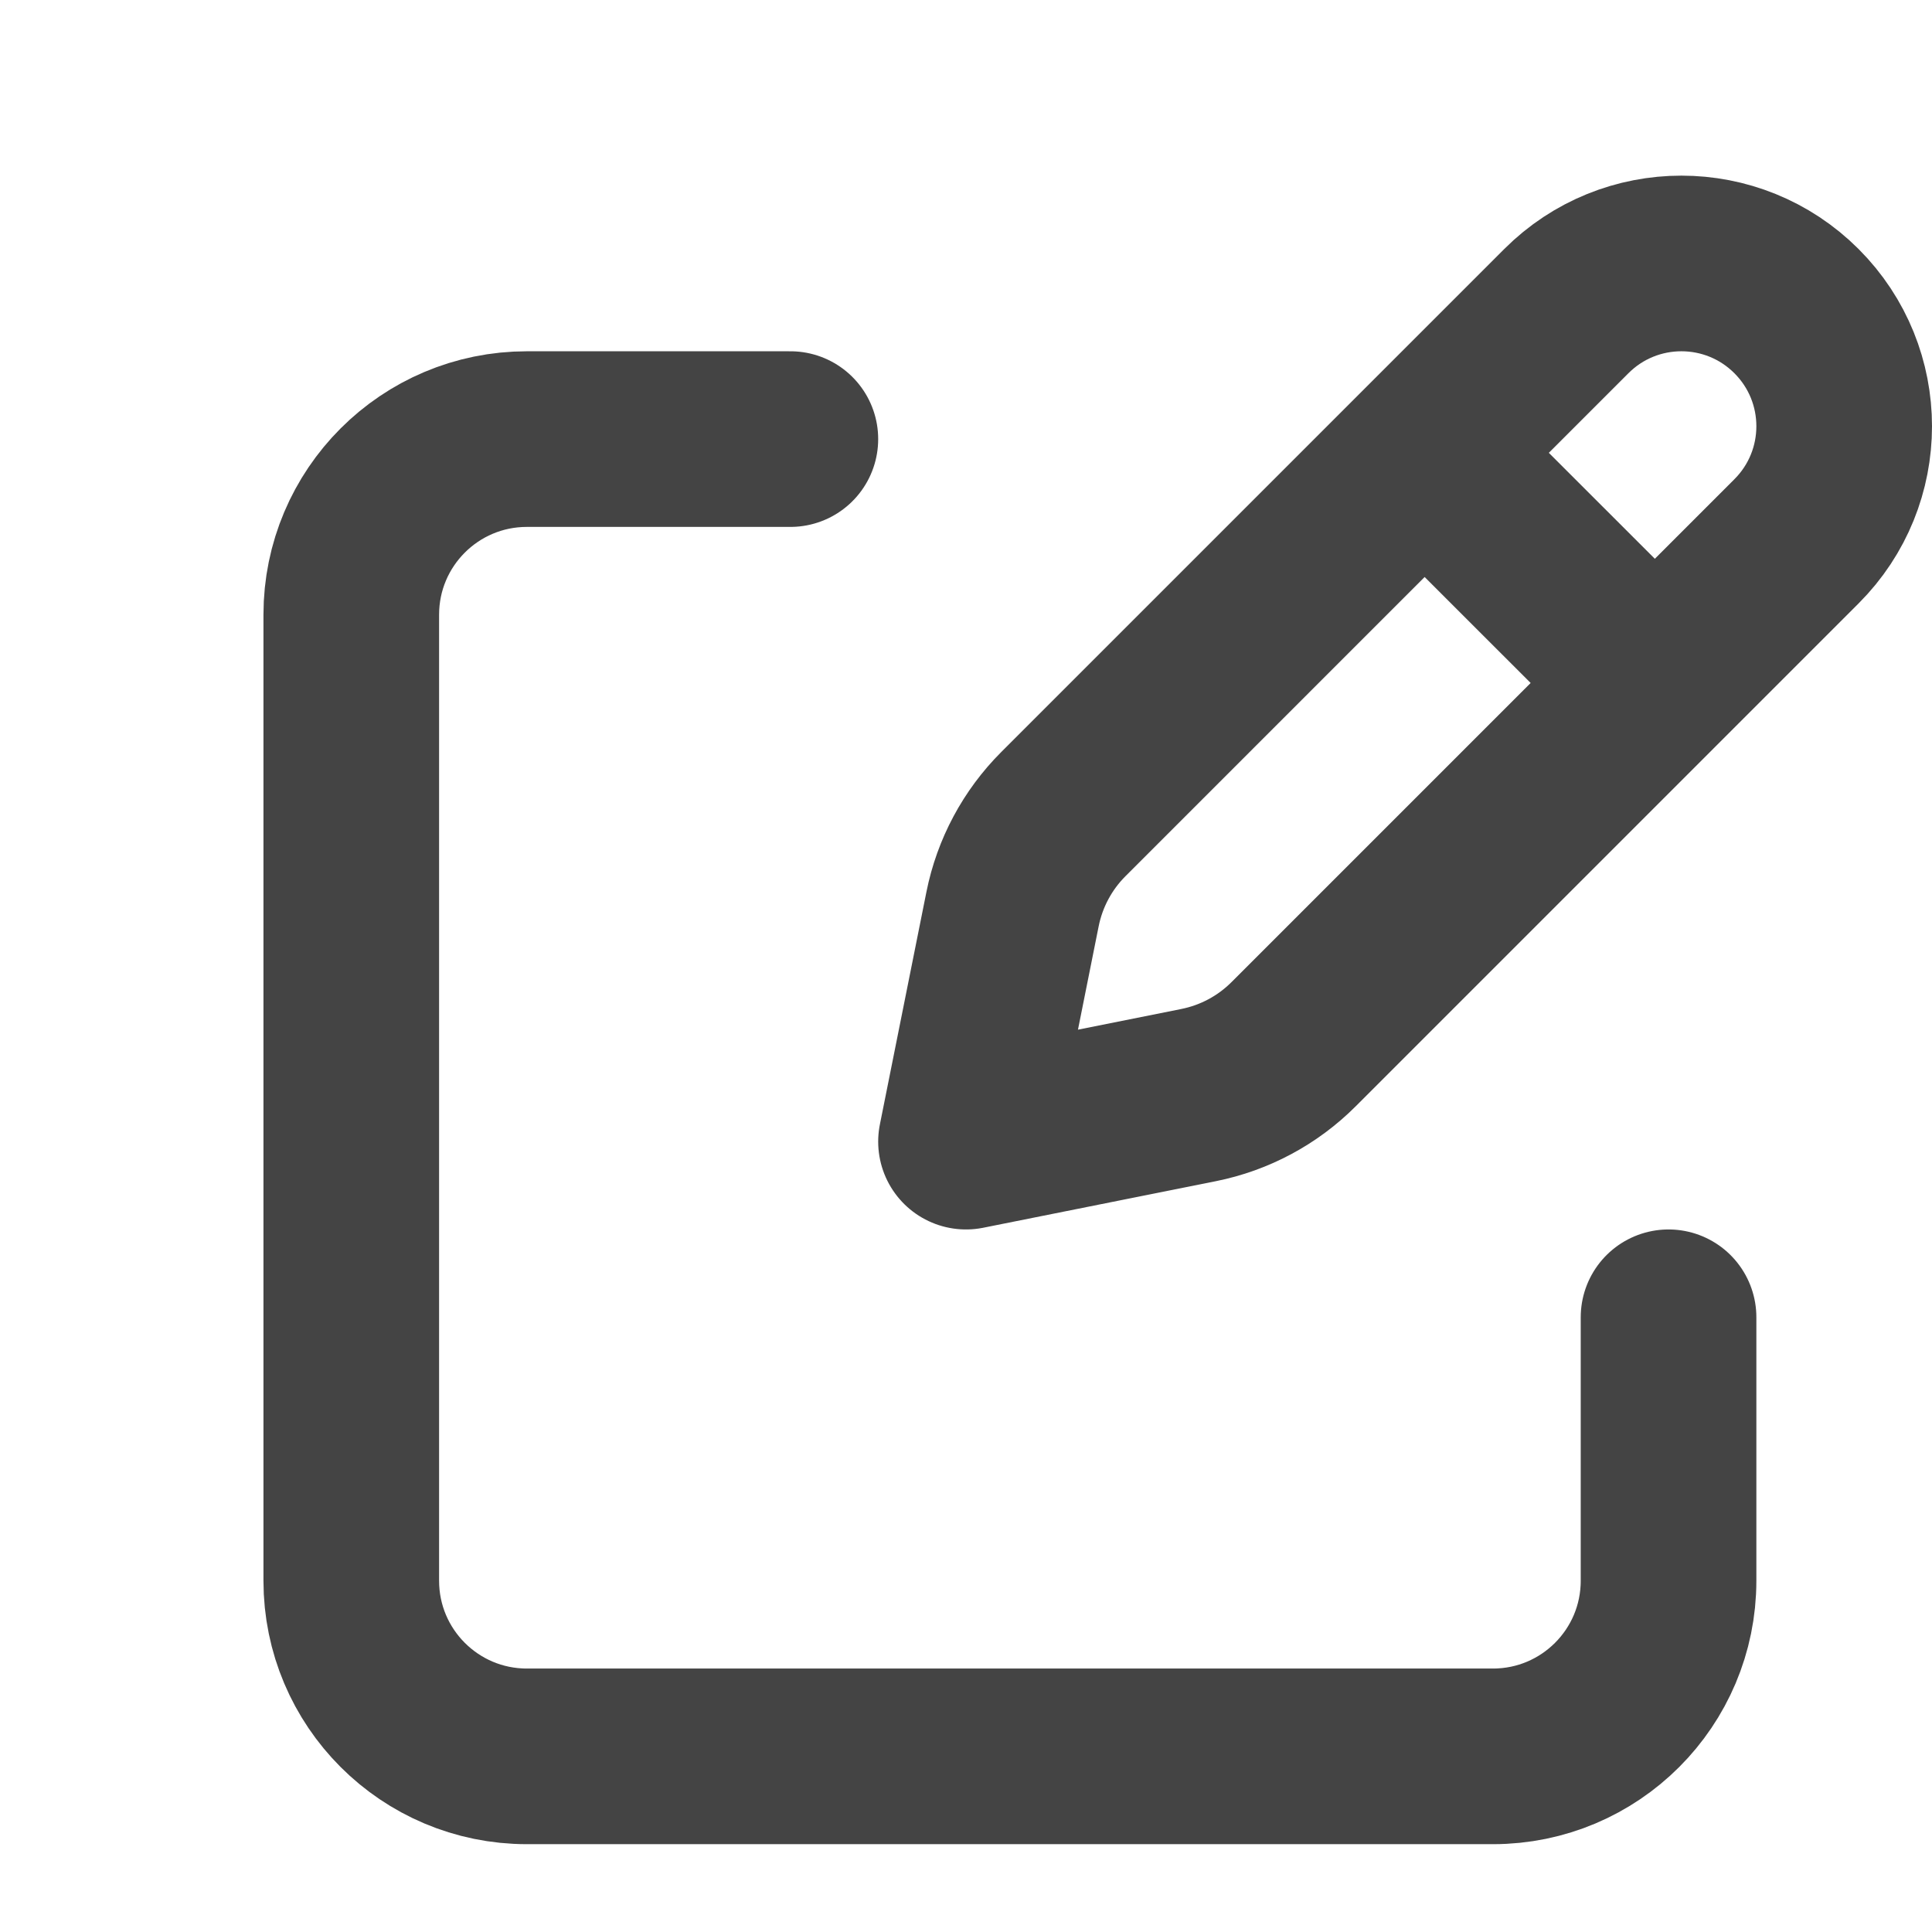
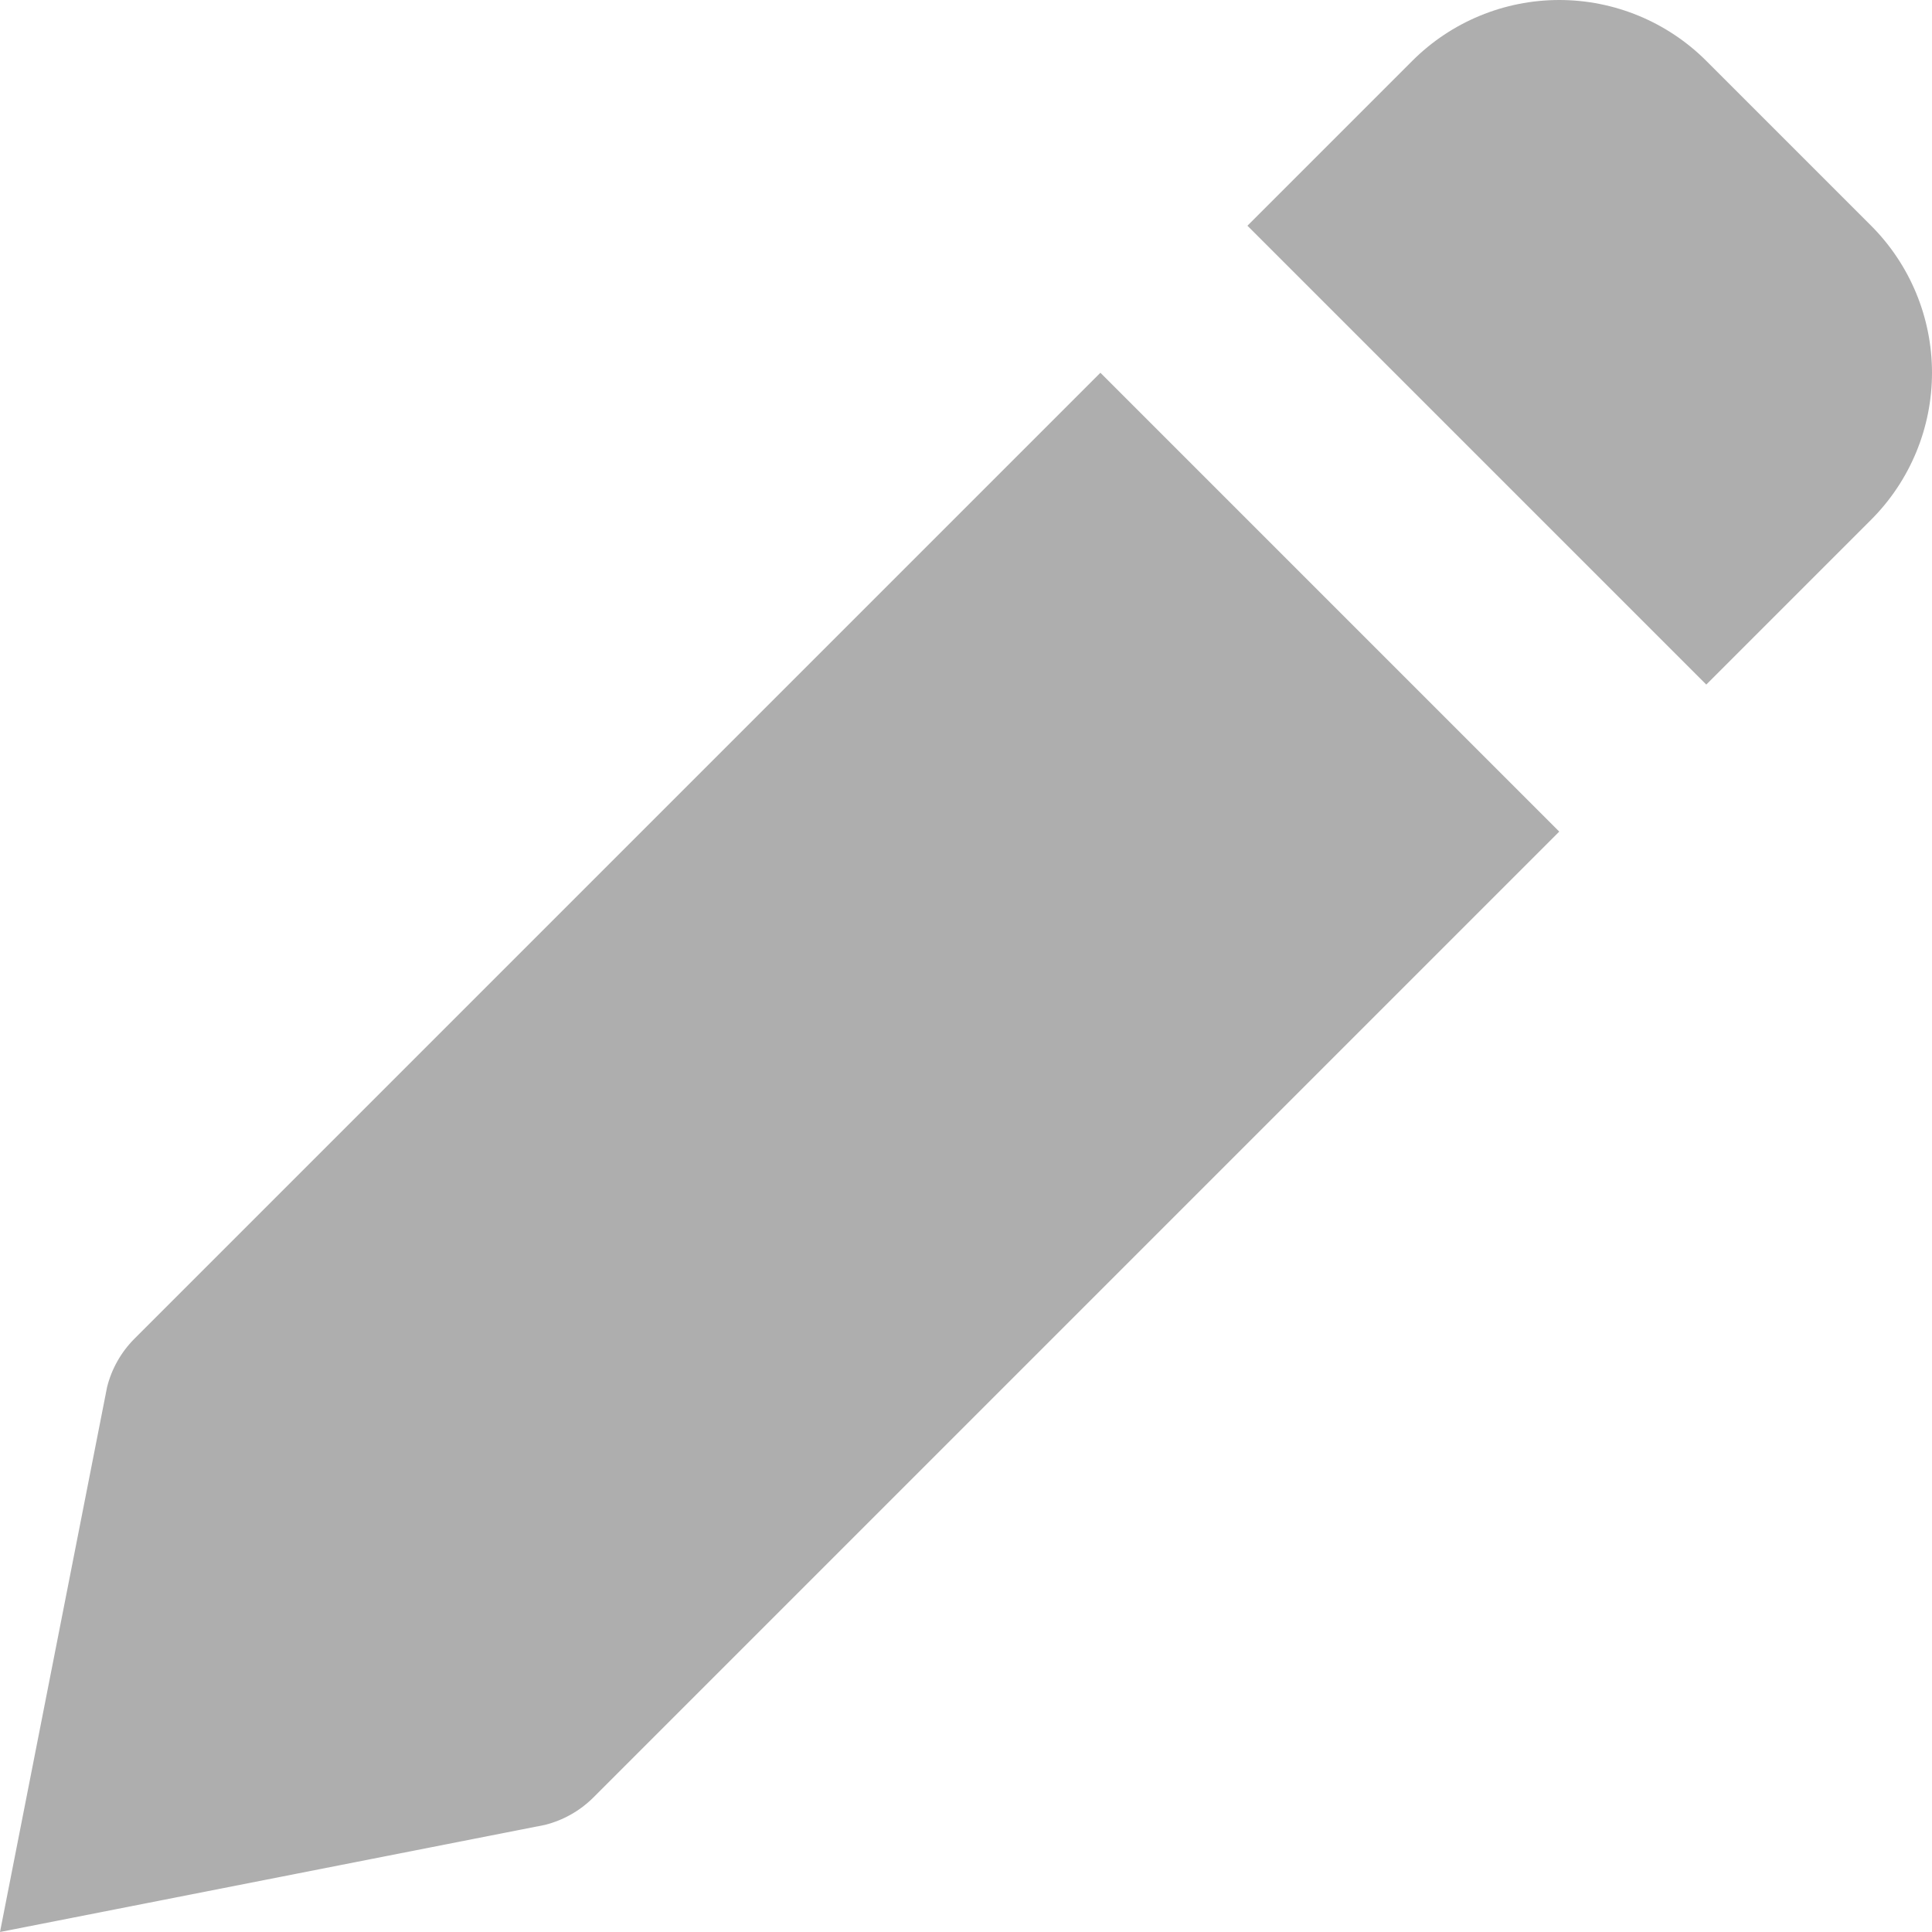
- <svg xmlns="http://www.w3.org/2000/svg" width="30" height="30" viewBox="0 0 22 22" fill="none">
-   <path d="M16.474 5.408L18.592 7.525M17.836 3.543L12.109 9.27C11.813 9.566 11.612 9.942 11.53 10.352L11 13L13.648 12.47C14.058 12.388 14.434 12.187 14.73 11.891L20.457 6.164C21.181 5.44 21.181 4.267 20.457 3.543C19.733 2.819 18.56 2.819 17.836 3.543Z" stroke="#444" stroke-width="2" stroke-linecap="round" stroke-linejoin="round" />
-   <path d="M19 15V18C19 19.105 18.105 20 17 20H6C4.895 20 4 19.105 4 18V7C4 5.895 4.895 5 6 5H9" stroke="#444" stroke-width="2" stroke-linecap="round" stroke-linejoin="round" />
+ <svg xmlns="http://www.w3.org/2000/svg" width="30" height="30" viewBox="0 0 30 30" fill="none">
+   <path d="M9.212 27.913L24.212 12.913L17.087 5.788L2.087 20.788C1.881 20.995 1.734 21.254 1.663 21.537L0 30L8.461 28.337C8.745 28.266 9.005 28.119 9.212 27.913ZM29.055 8.07C29.66 7.465 30 6.644 30 5.788C30 4.932 29.66 4.111 29.055 3.505L26.495 0.945C25.889 0.34 25.068 0 24.212 0C23.356 0 22.535 0.34 21.93 0.945L19.37 3.505L26.495 10.63L29.055 8.07Z" fill="#AEAEAE" />
</svg>
